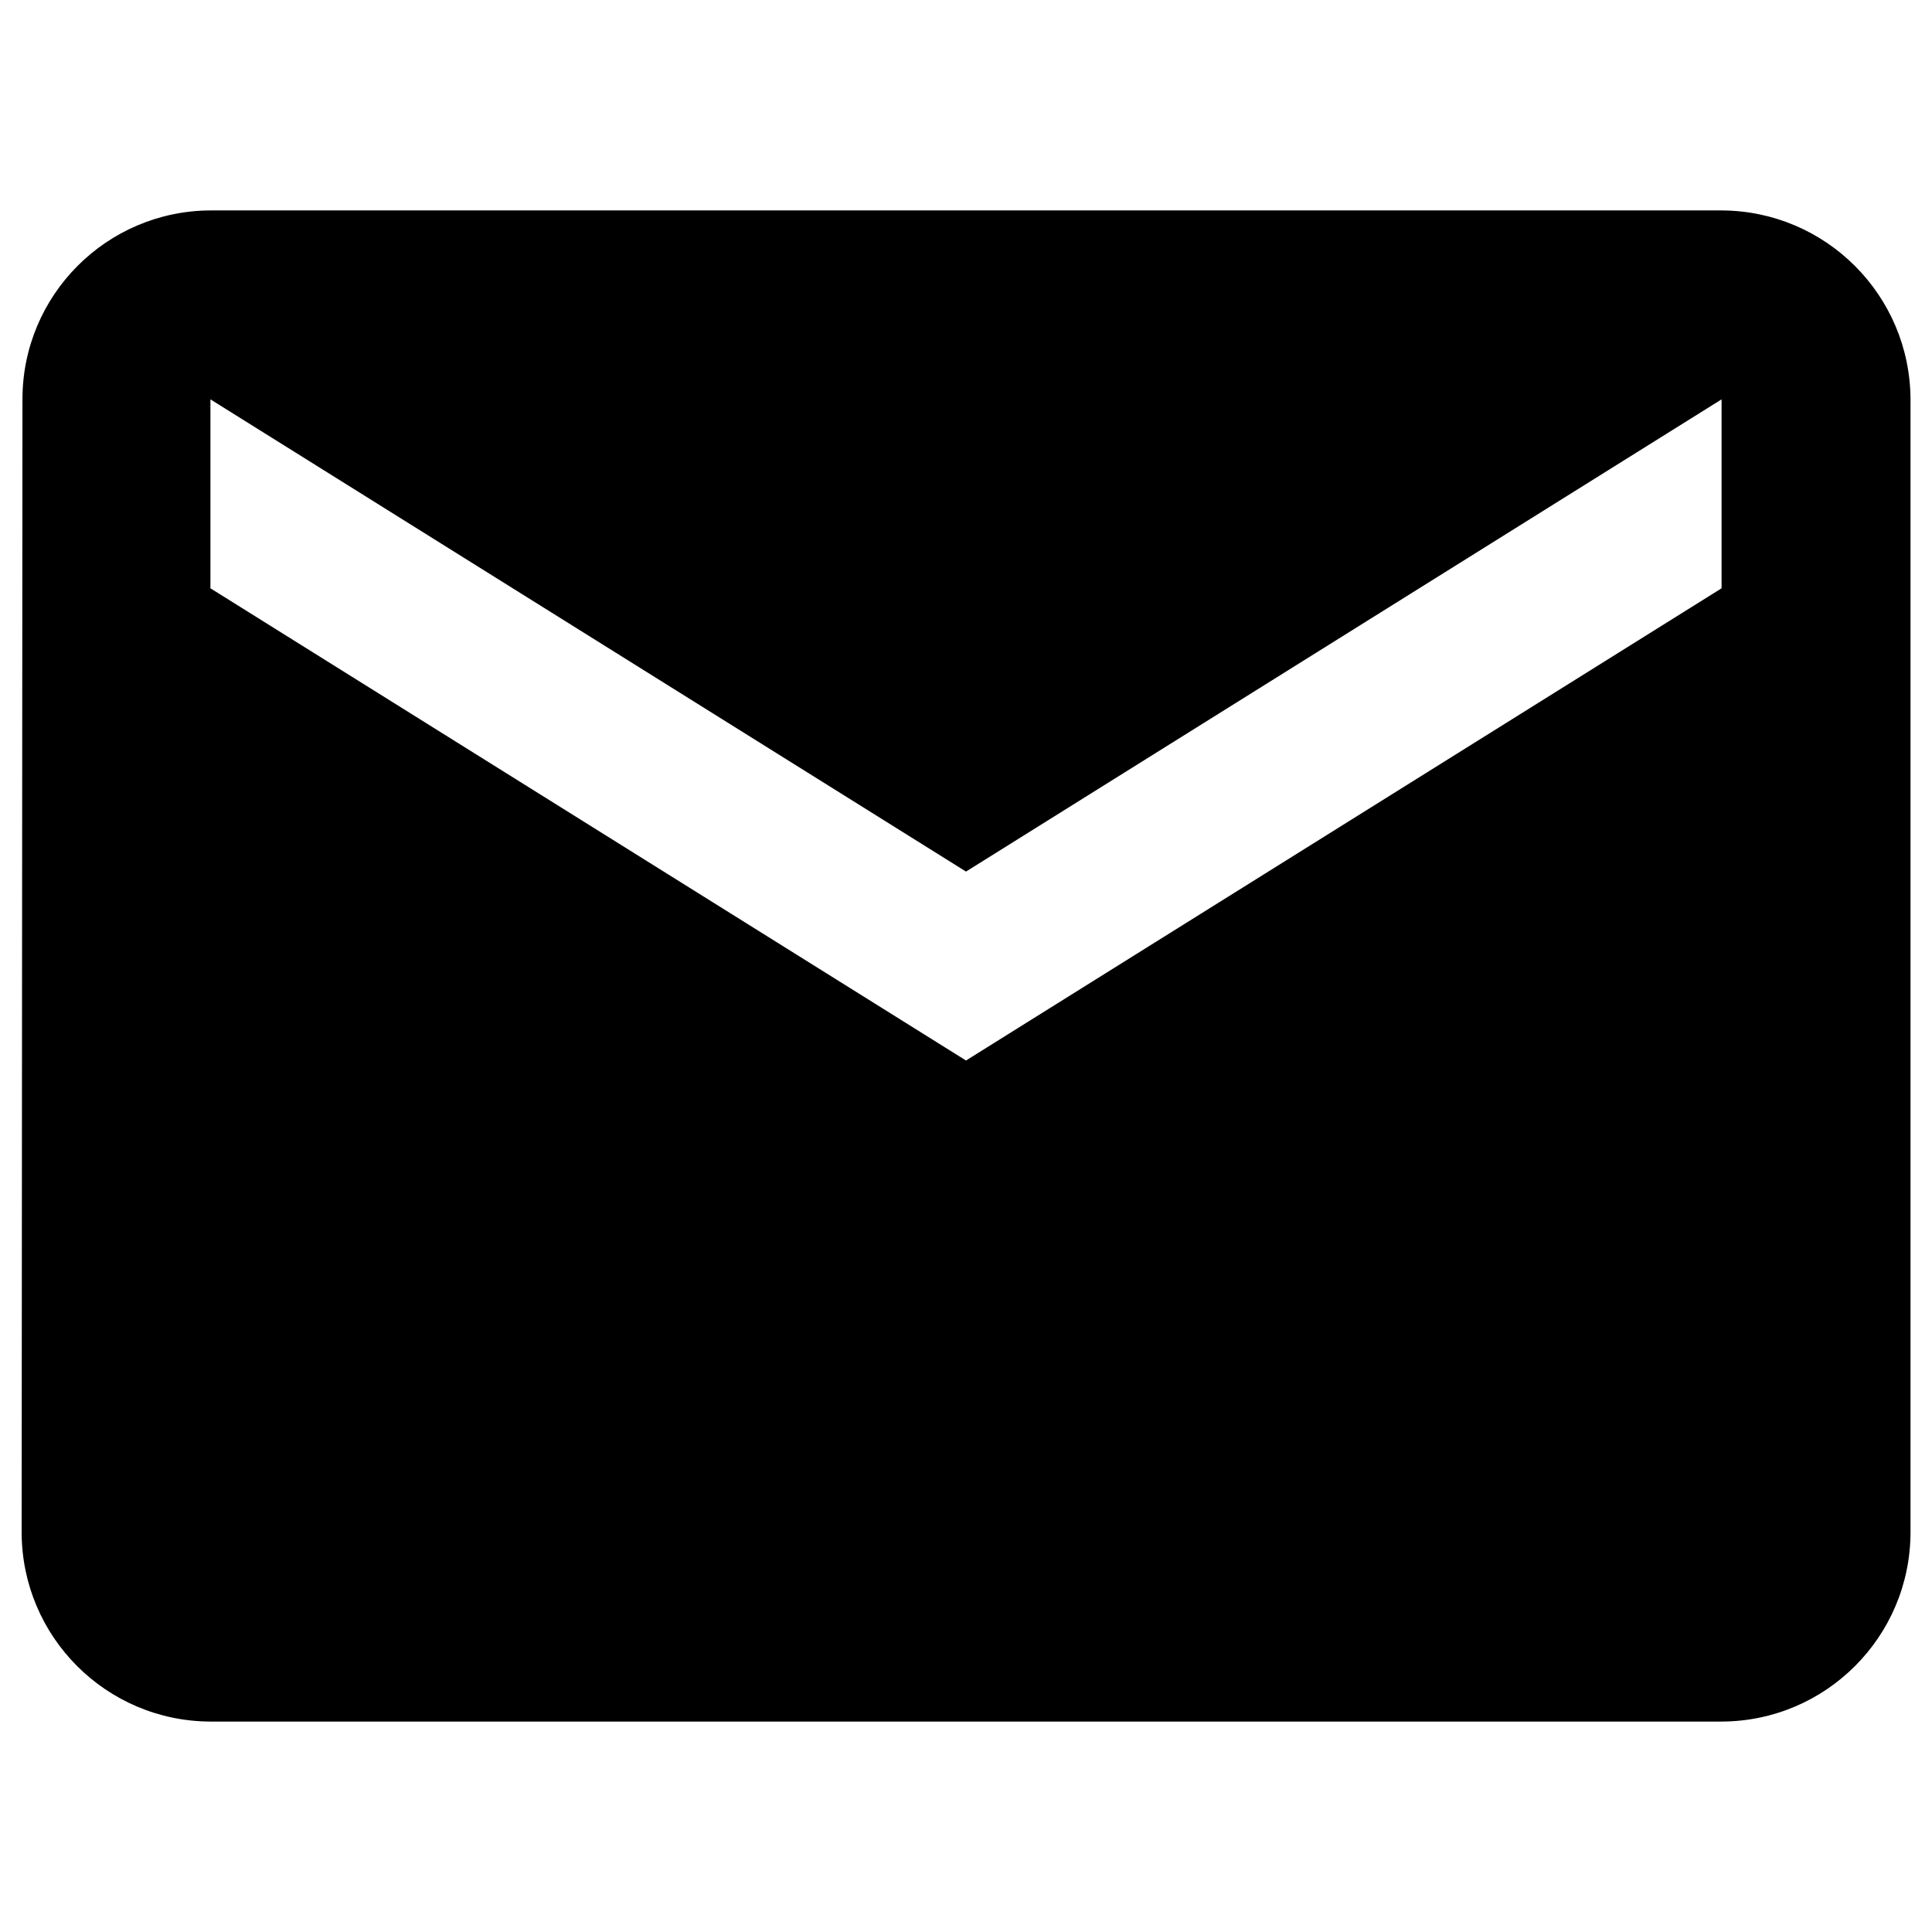
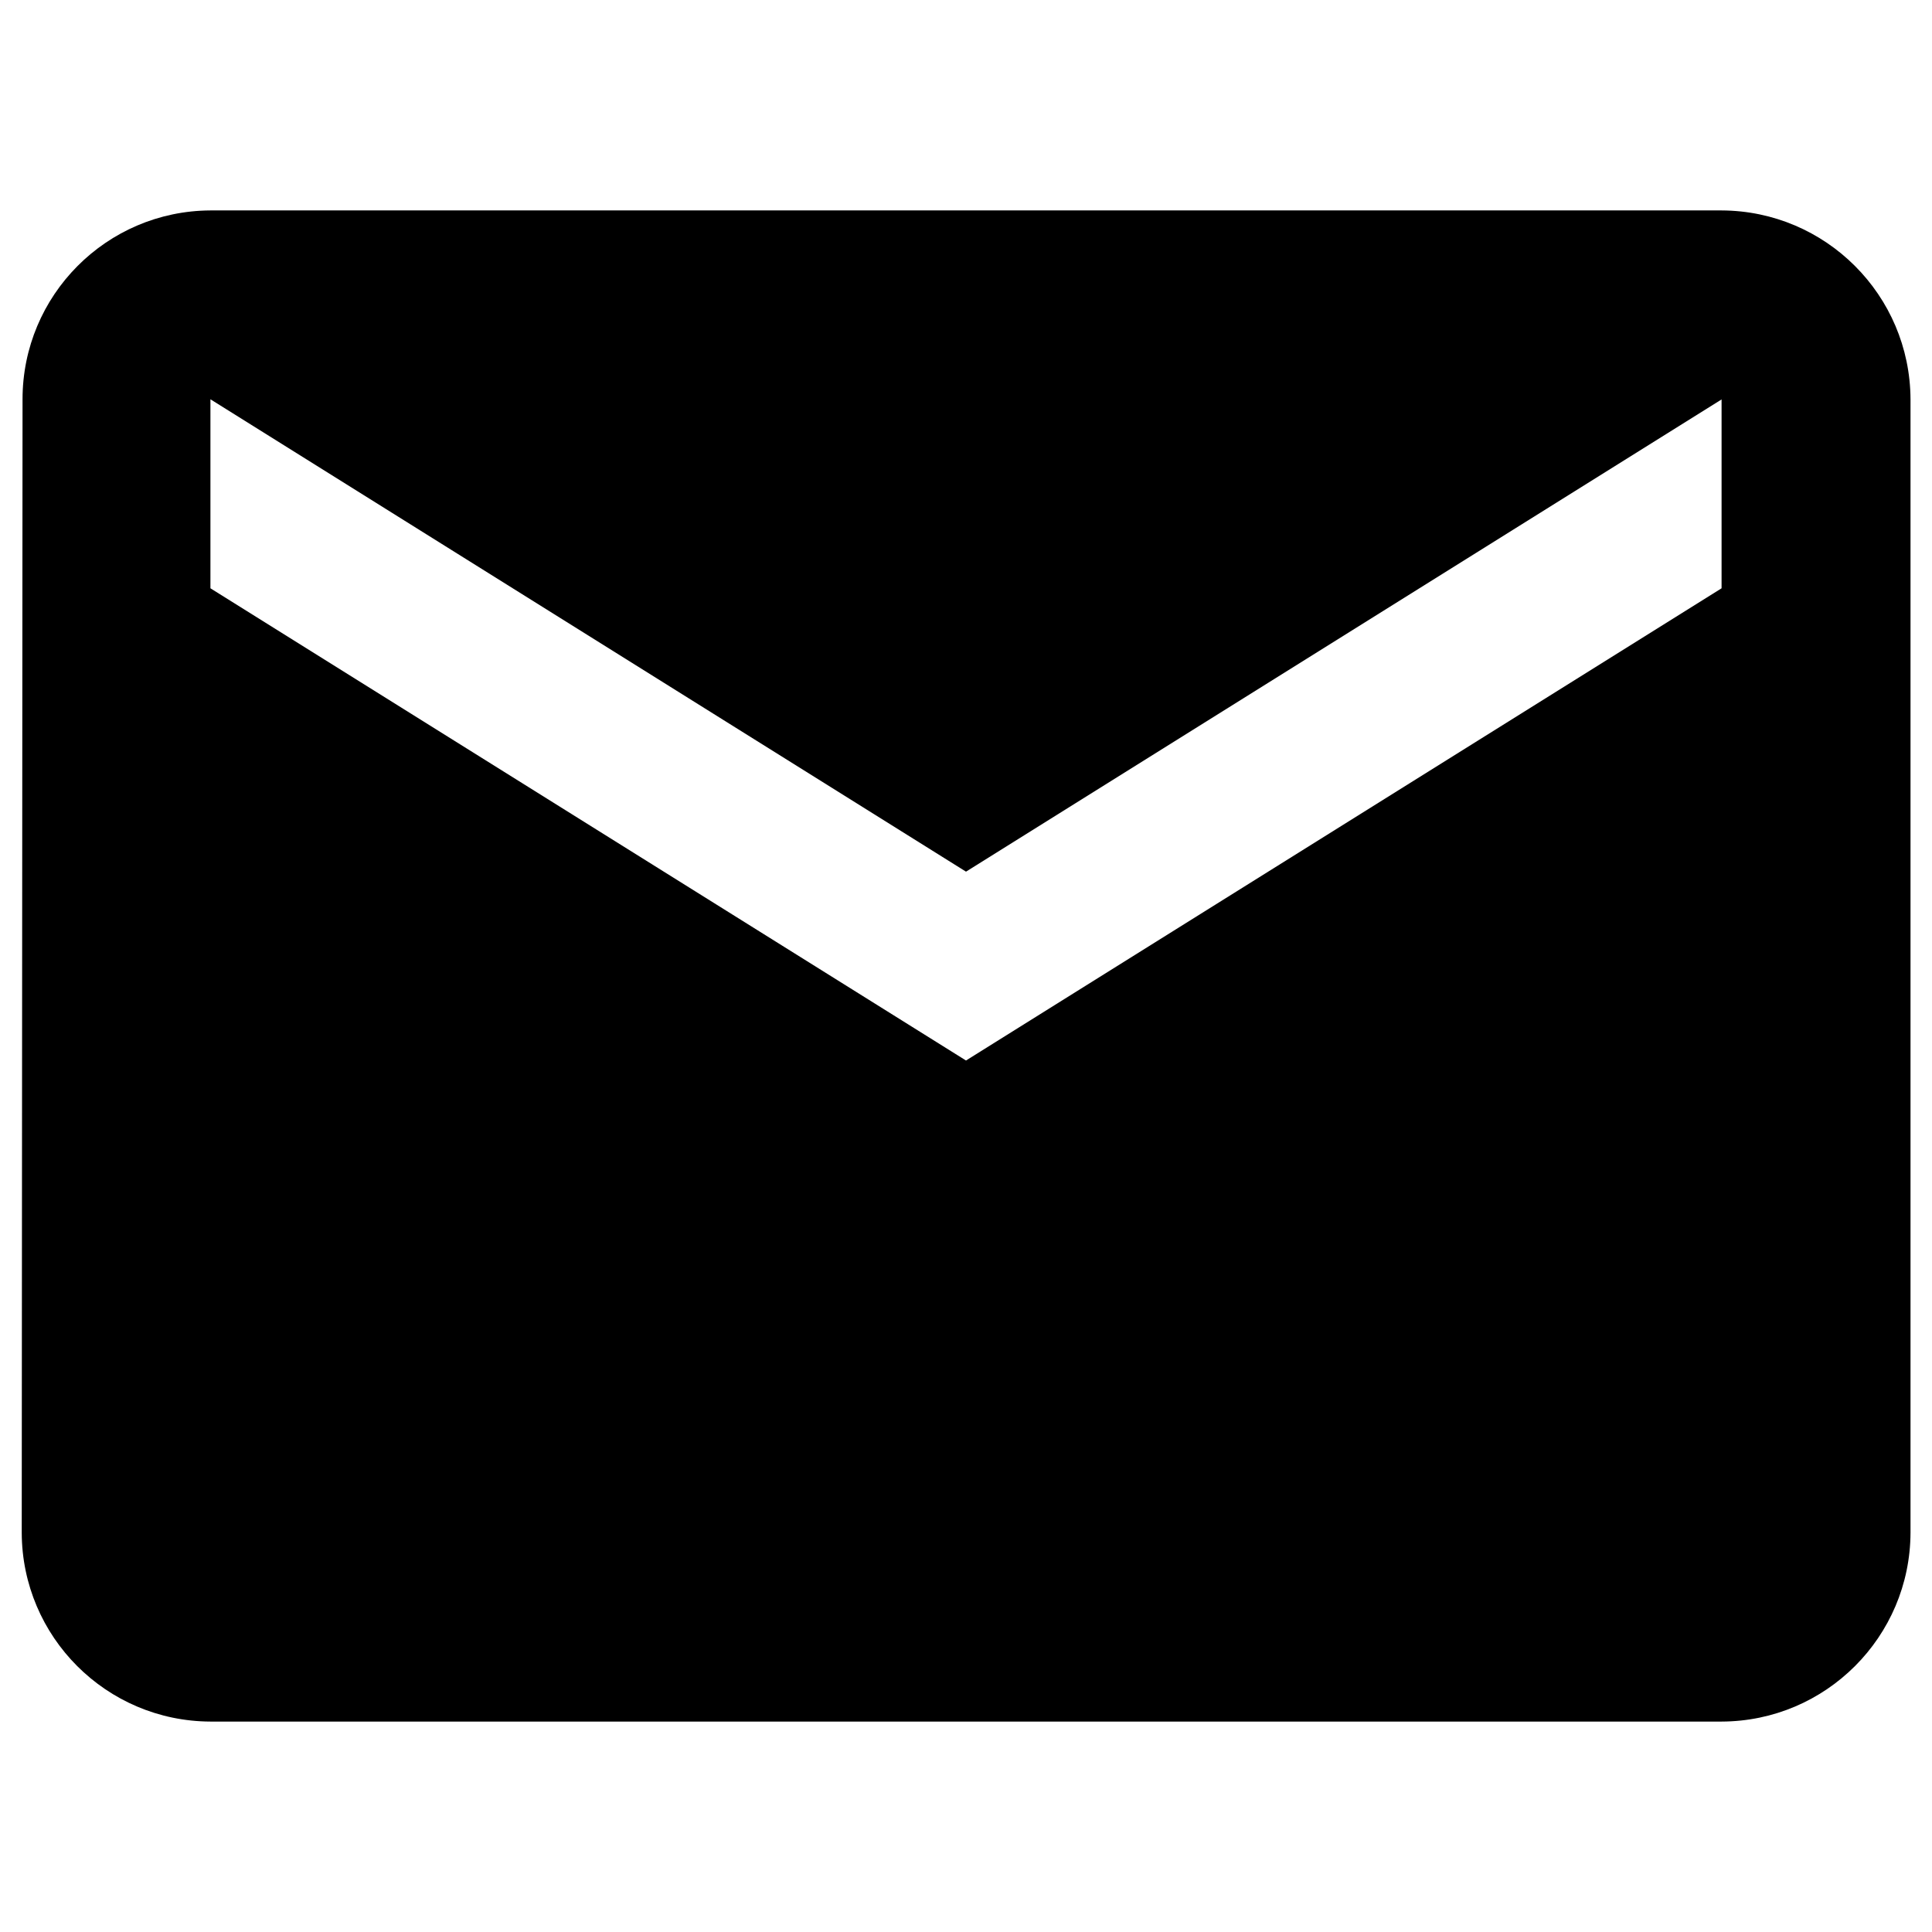
<svg xmlns="http://www.w3.org/2000/svg" width="24" height="24" viewBox="0 0 24 24">
-   <path d="M21.386 2.614H2.614A2.345 2.345 0 0 0 .279 4.961l-.01 14.078a2.353 2.353 0 0 0 2.346 2.347h18.771a2.354 2.354 0 0 0 2.347-2.347V4.961a2.356 2.356 0 0 0-2.347-2.347zm0 4.694L12 13.174 2.614 7.308V4.961L12 10.827l9.386-5.866v2.347z" />
+   <path d="M21.386 2.614H2.614A2.345 2.345 0 0 0 .28 4.96L.27 19.04a2.353 2.353 0 0 0 2.345 2.346h18.77a2.354 2.354 0 0 0 2.348-2.347V4.96a2.356 2.356 0 0 0-2.347-2.346zm0 4.694L12 13.174 2.614 7.308V4.96L12 10.828l9.386-5.866V7.31z" />
</svg>
